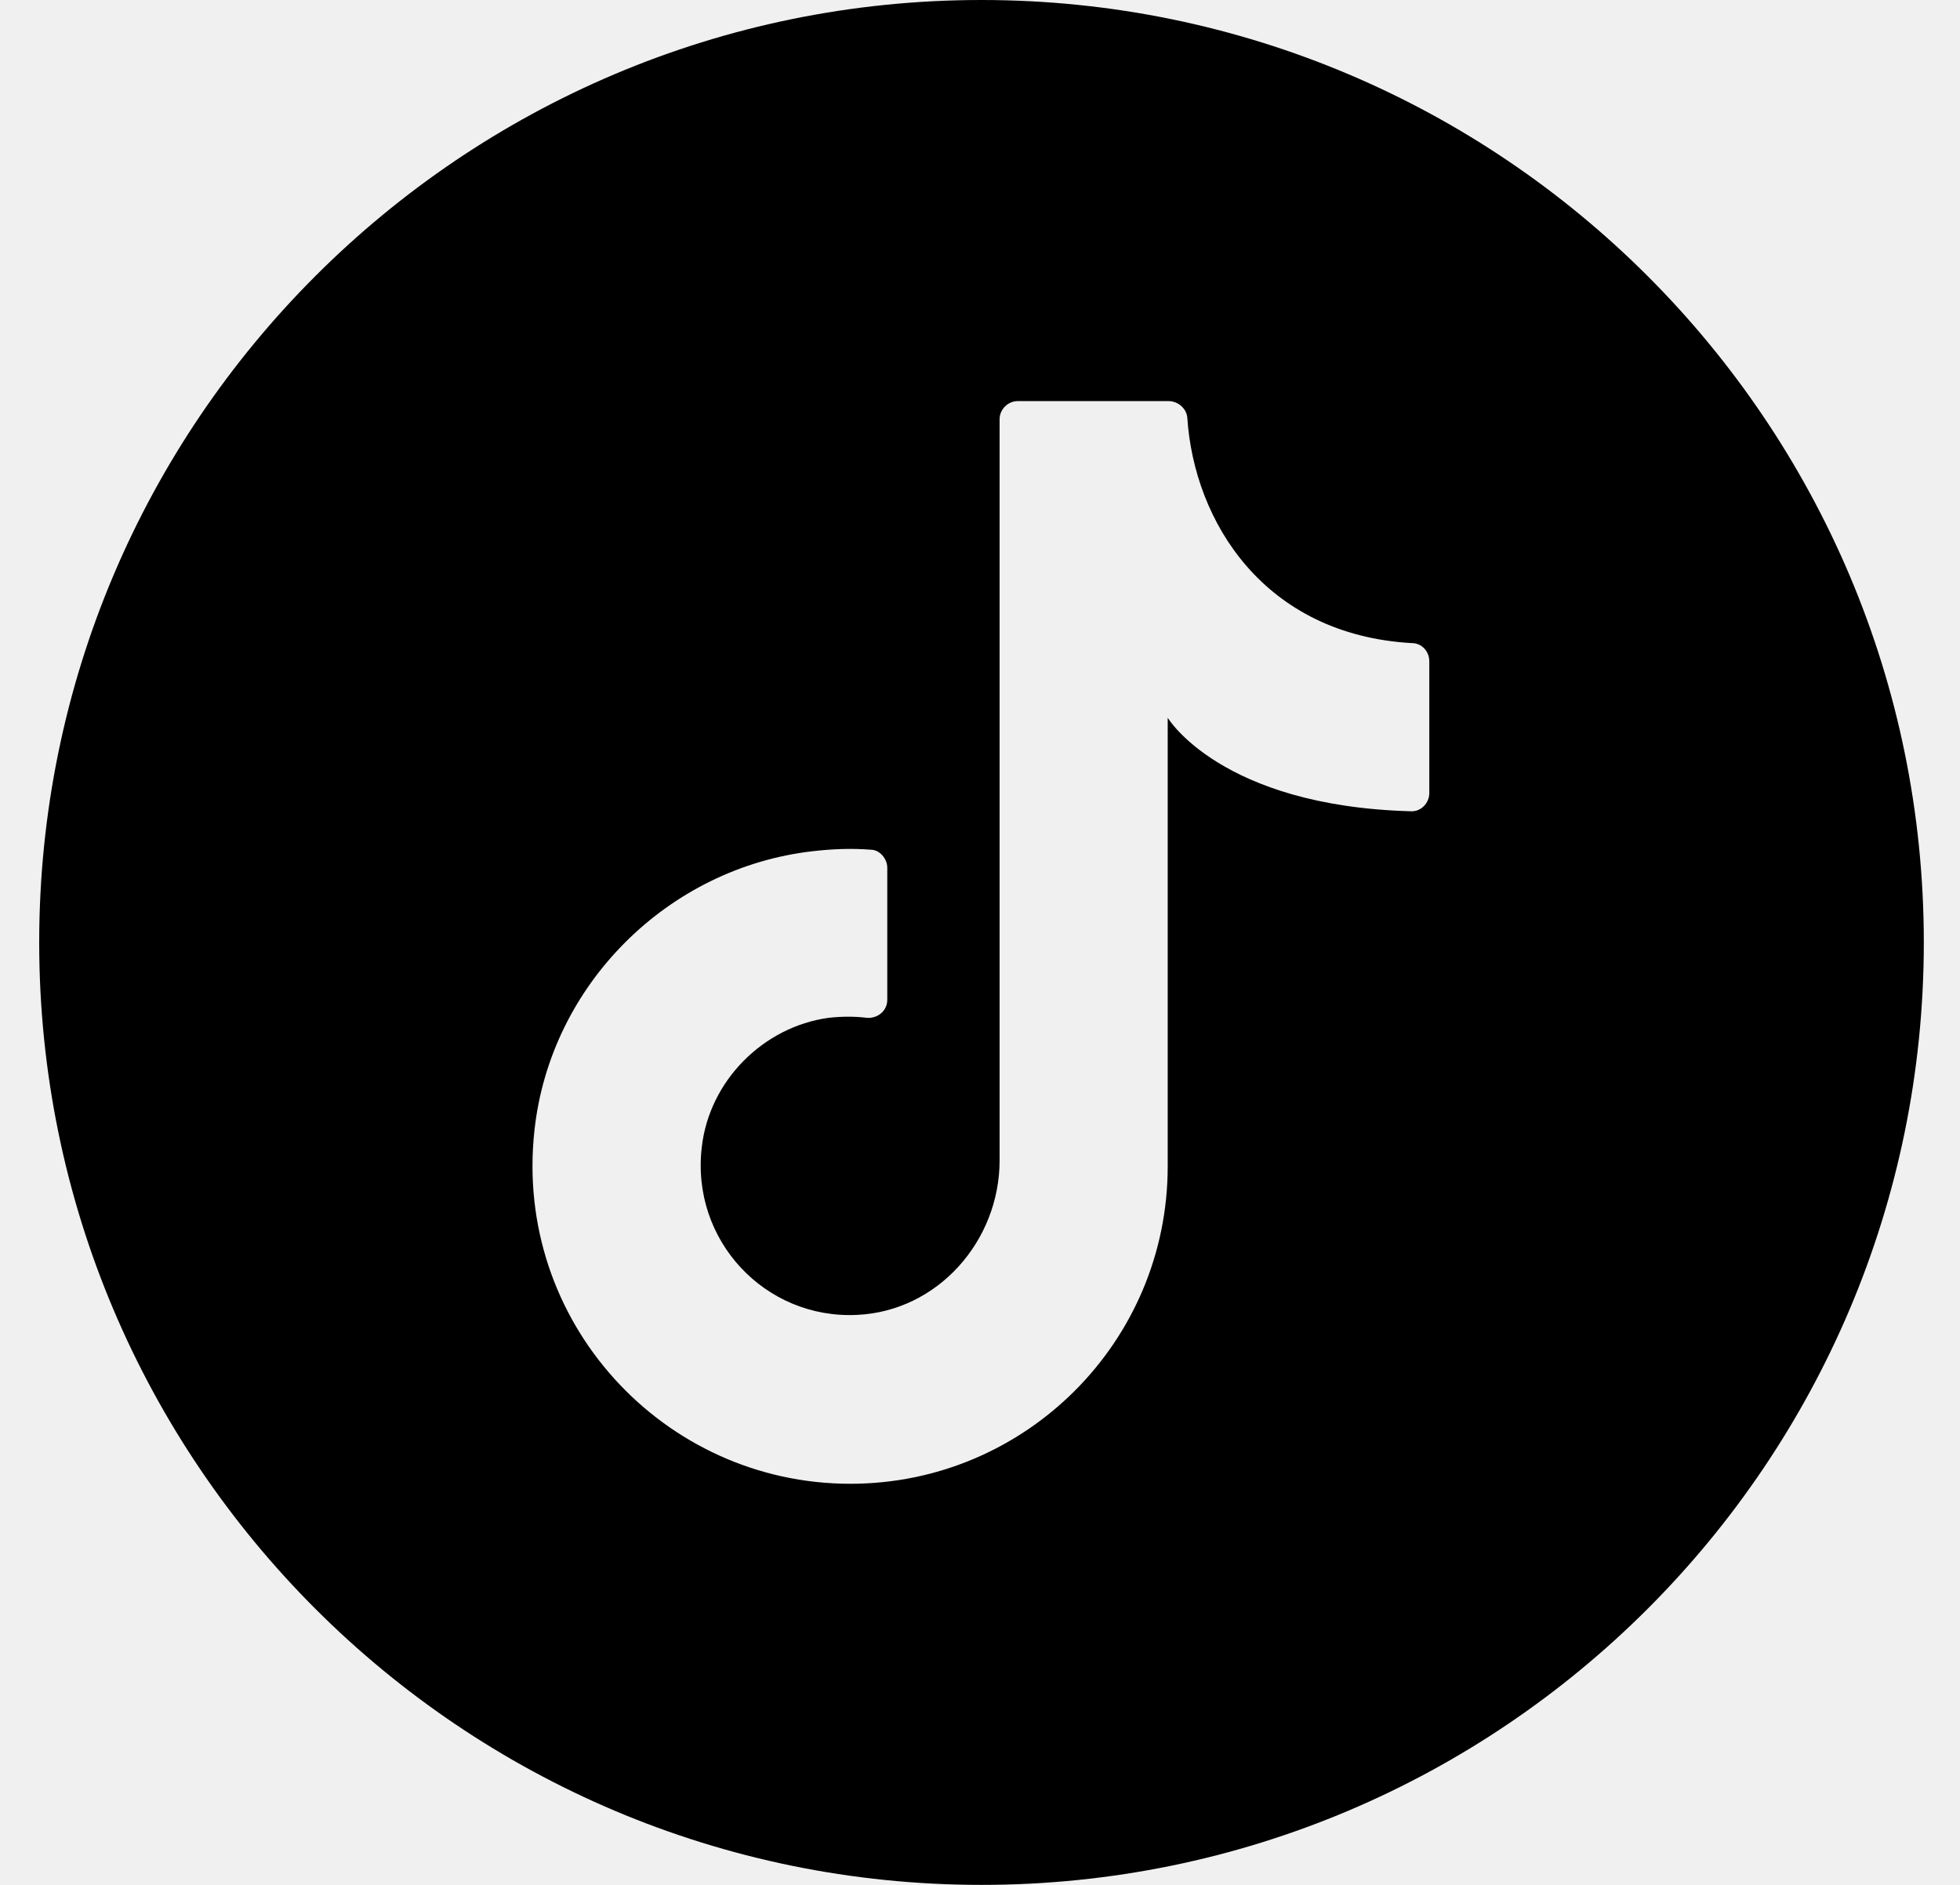
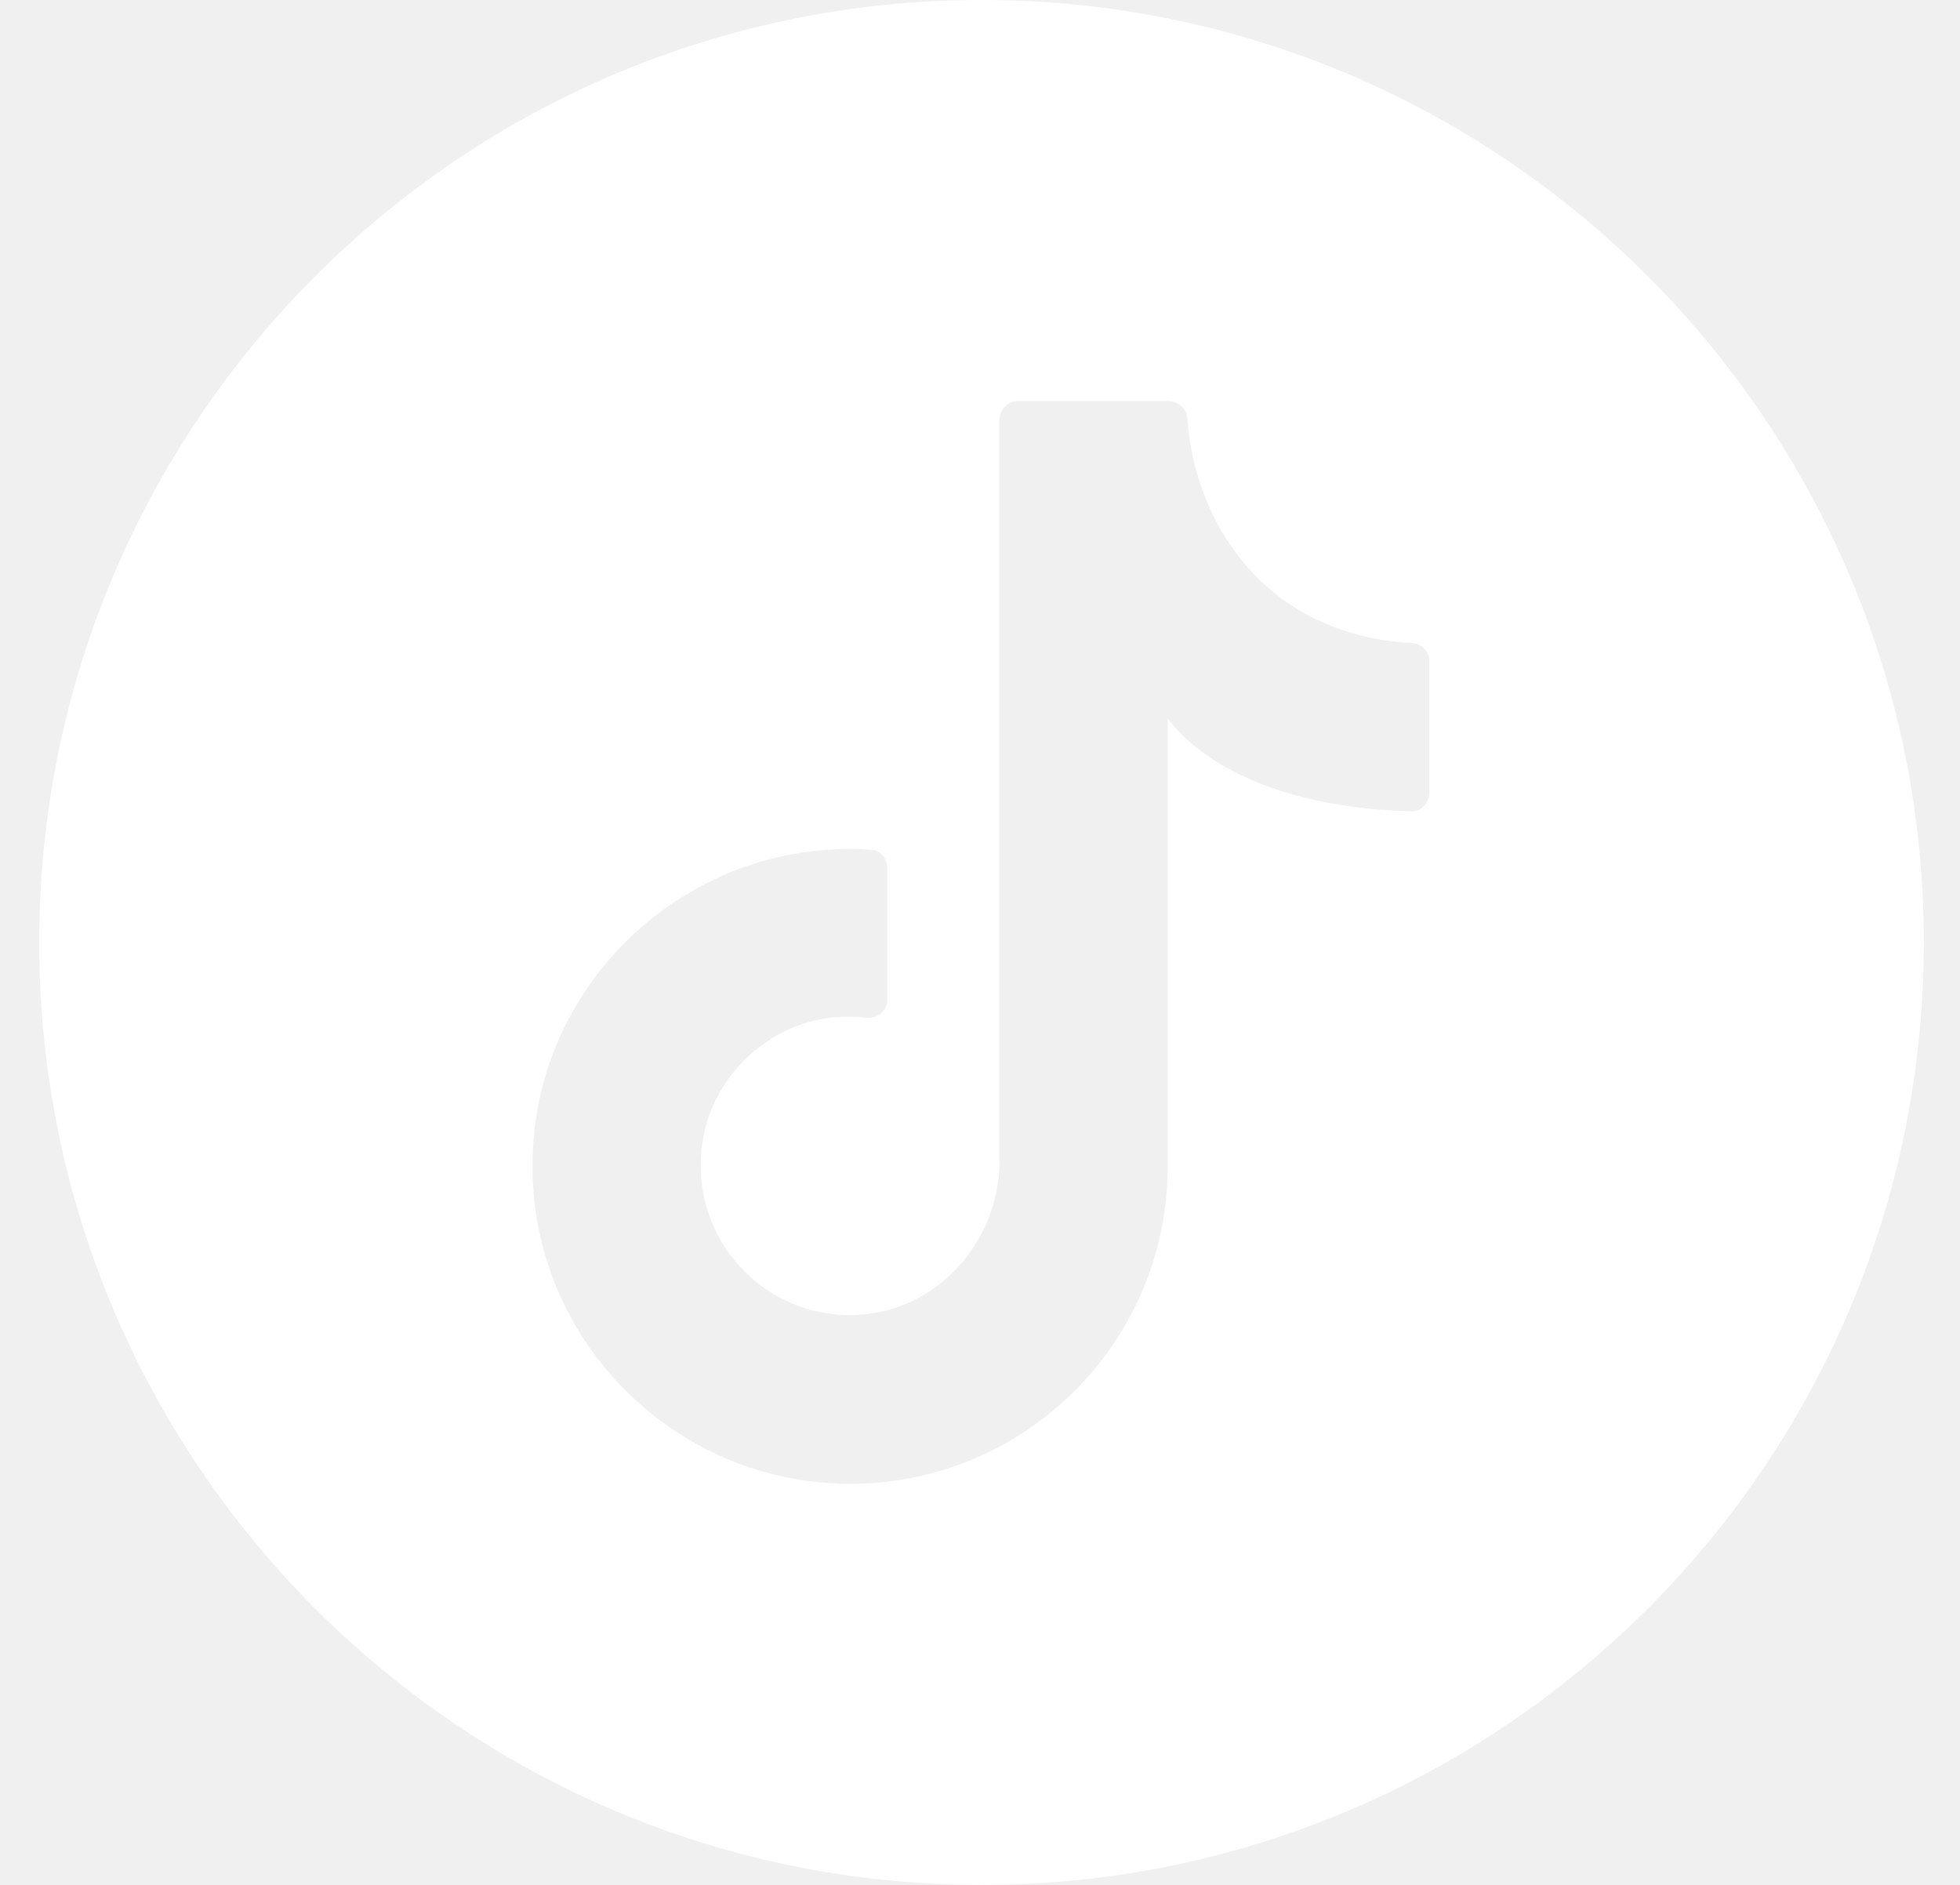
<svg xmlns="http://www.w3.org/2000/svg" width="26" height="25" viewBox="0 0 26 25" fill="none">
-   <path d="M13.02 0C6.12 0 0.52 5.6 0.52 12.5C0.52 19.4 6.12 25 13.02 25C19.92 25 25.52 19.4 25.52 12.5C25.52 5.6 19.92 0 13.02 0ZM18.96 10.52C18.96 10.65 18.85 10.77 18.71 10.76C16.19 10.69 15.49 9.52 15.49 9.52V15.47C15.49 17.8 13.6 19.68 11.28 19.68C8.8 19.68 6.81 17.53 7.09 14.99C7.3 13.06 8.86 11.51 10.78 11.29C11.04 11.26 11.3 11.25 11.55 11.27C11.67 11.27 11.77 11.39 11.77 11.51V13.26C11.77 13.41 11.64 13.51 11.5 13.5C11.34 13.48 11.17 13.48 10.99 13.5C10.12 13.62 9.41 14.34 9.31 15.21C9.16 16.45 10.15 17.5 11.37 17.44C12.44 17.39 13.26 16.46 13.26 15.39V5.56C13.26 5.43 13.37 5.32 13.5 5.32H15.5C15.63 5.32 15.74 5.42 15.75 5.54C15.84 6.92 16.77 8.42 18.73 8.53C18.86 8.53 18.96 8.64 18.96 8.77V10.52Z" fill="currentColor" />
+   <path d="M13.02 0C6.12 0 0.52 5.6 0.52 12.5C0.52 19.4 6.12 25 13.02 25C19.92 25 25.52 19.4 25.52 12.5C25.52 5.6 19.92 0 13.02 0ZM18.96 10.52C18.96 10.65 18.85 10.77 18.71 10.76C16.19 10.69 15.49 9.52 15.49 9.52V15.47C15.49 17.8 13.6 19.68 11.28 19.68C8.8 19.68 6.81 17.53 7.09 14.99C7.3 13.06 8.86 11.51 10.78 11.29C11.04 11.26 11.3 11.25 11.55 11.27C11.67 11.27 11.77 11.39 11.77 11.51V13.26C11.77 13.41 11.64 13.51 11.5 13.5C11.34 13.48 11.17 13.48 10.99 13.5C10.12 13.62 9.41 14.34 9.31 15.21C9.16 16.45 10.15 17.5 11.37 17.44C12.44 17.39 13.26 16.46 13.26 15.39V5.56C13.26 5.43 13.37 5.32 13.5 5.32H15.5C15.63 5.32 15.74 5.42 15.75 5.54C15.84 6.92 16.77 8.42 18.73 8.53C18.86 8.53 18.96 8.64 18.96 8.77V10.52Z" fill="white" />
</svg>
